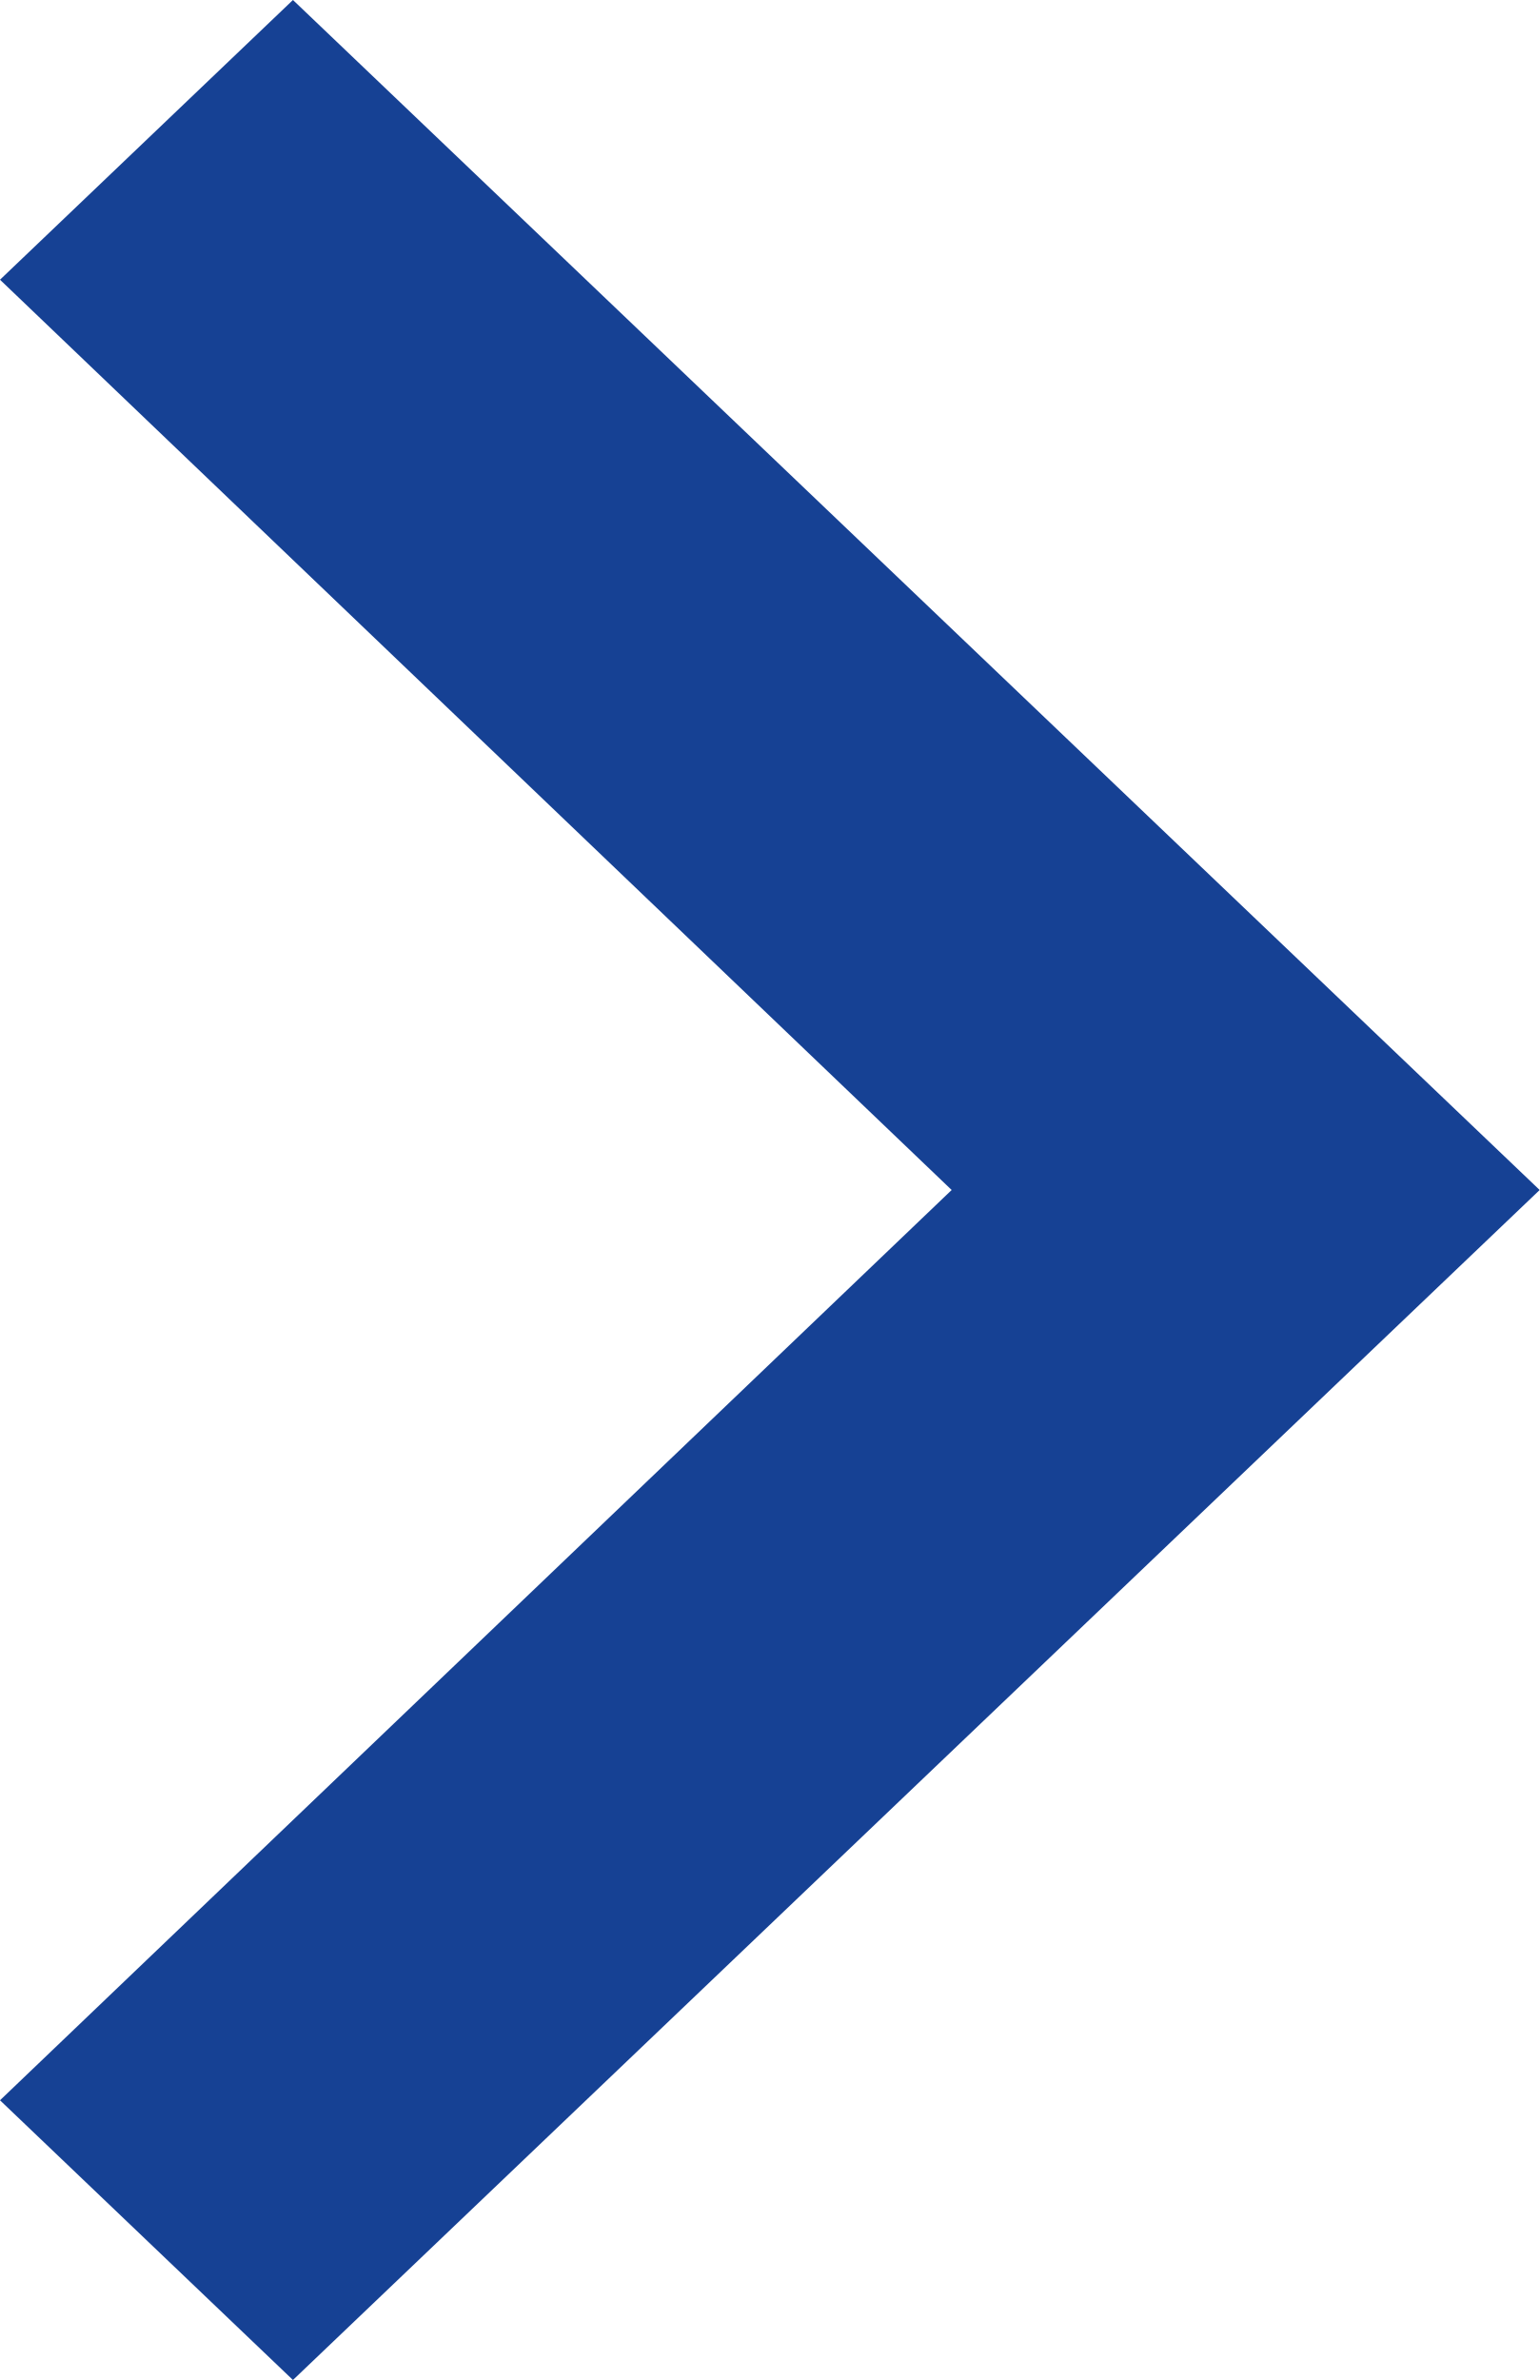
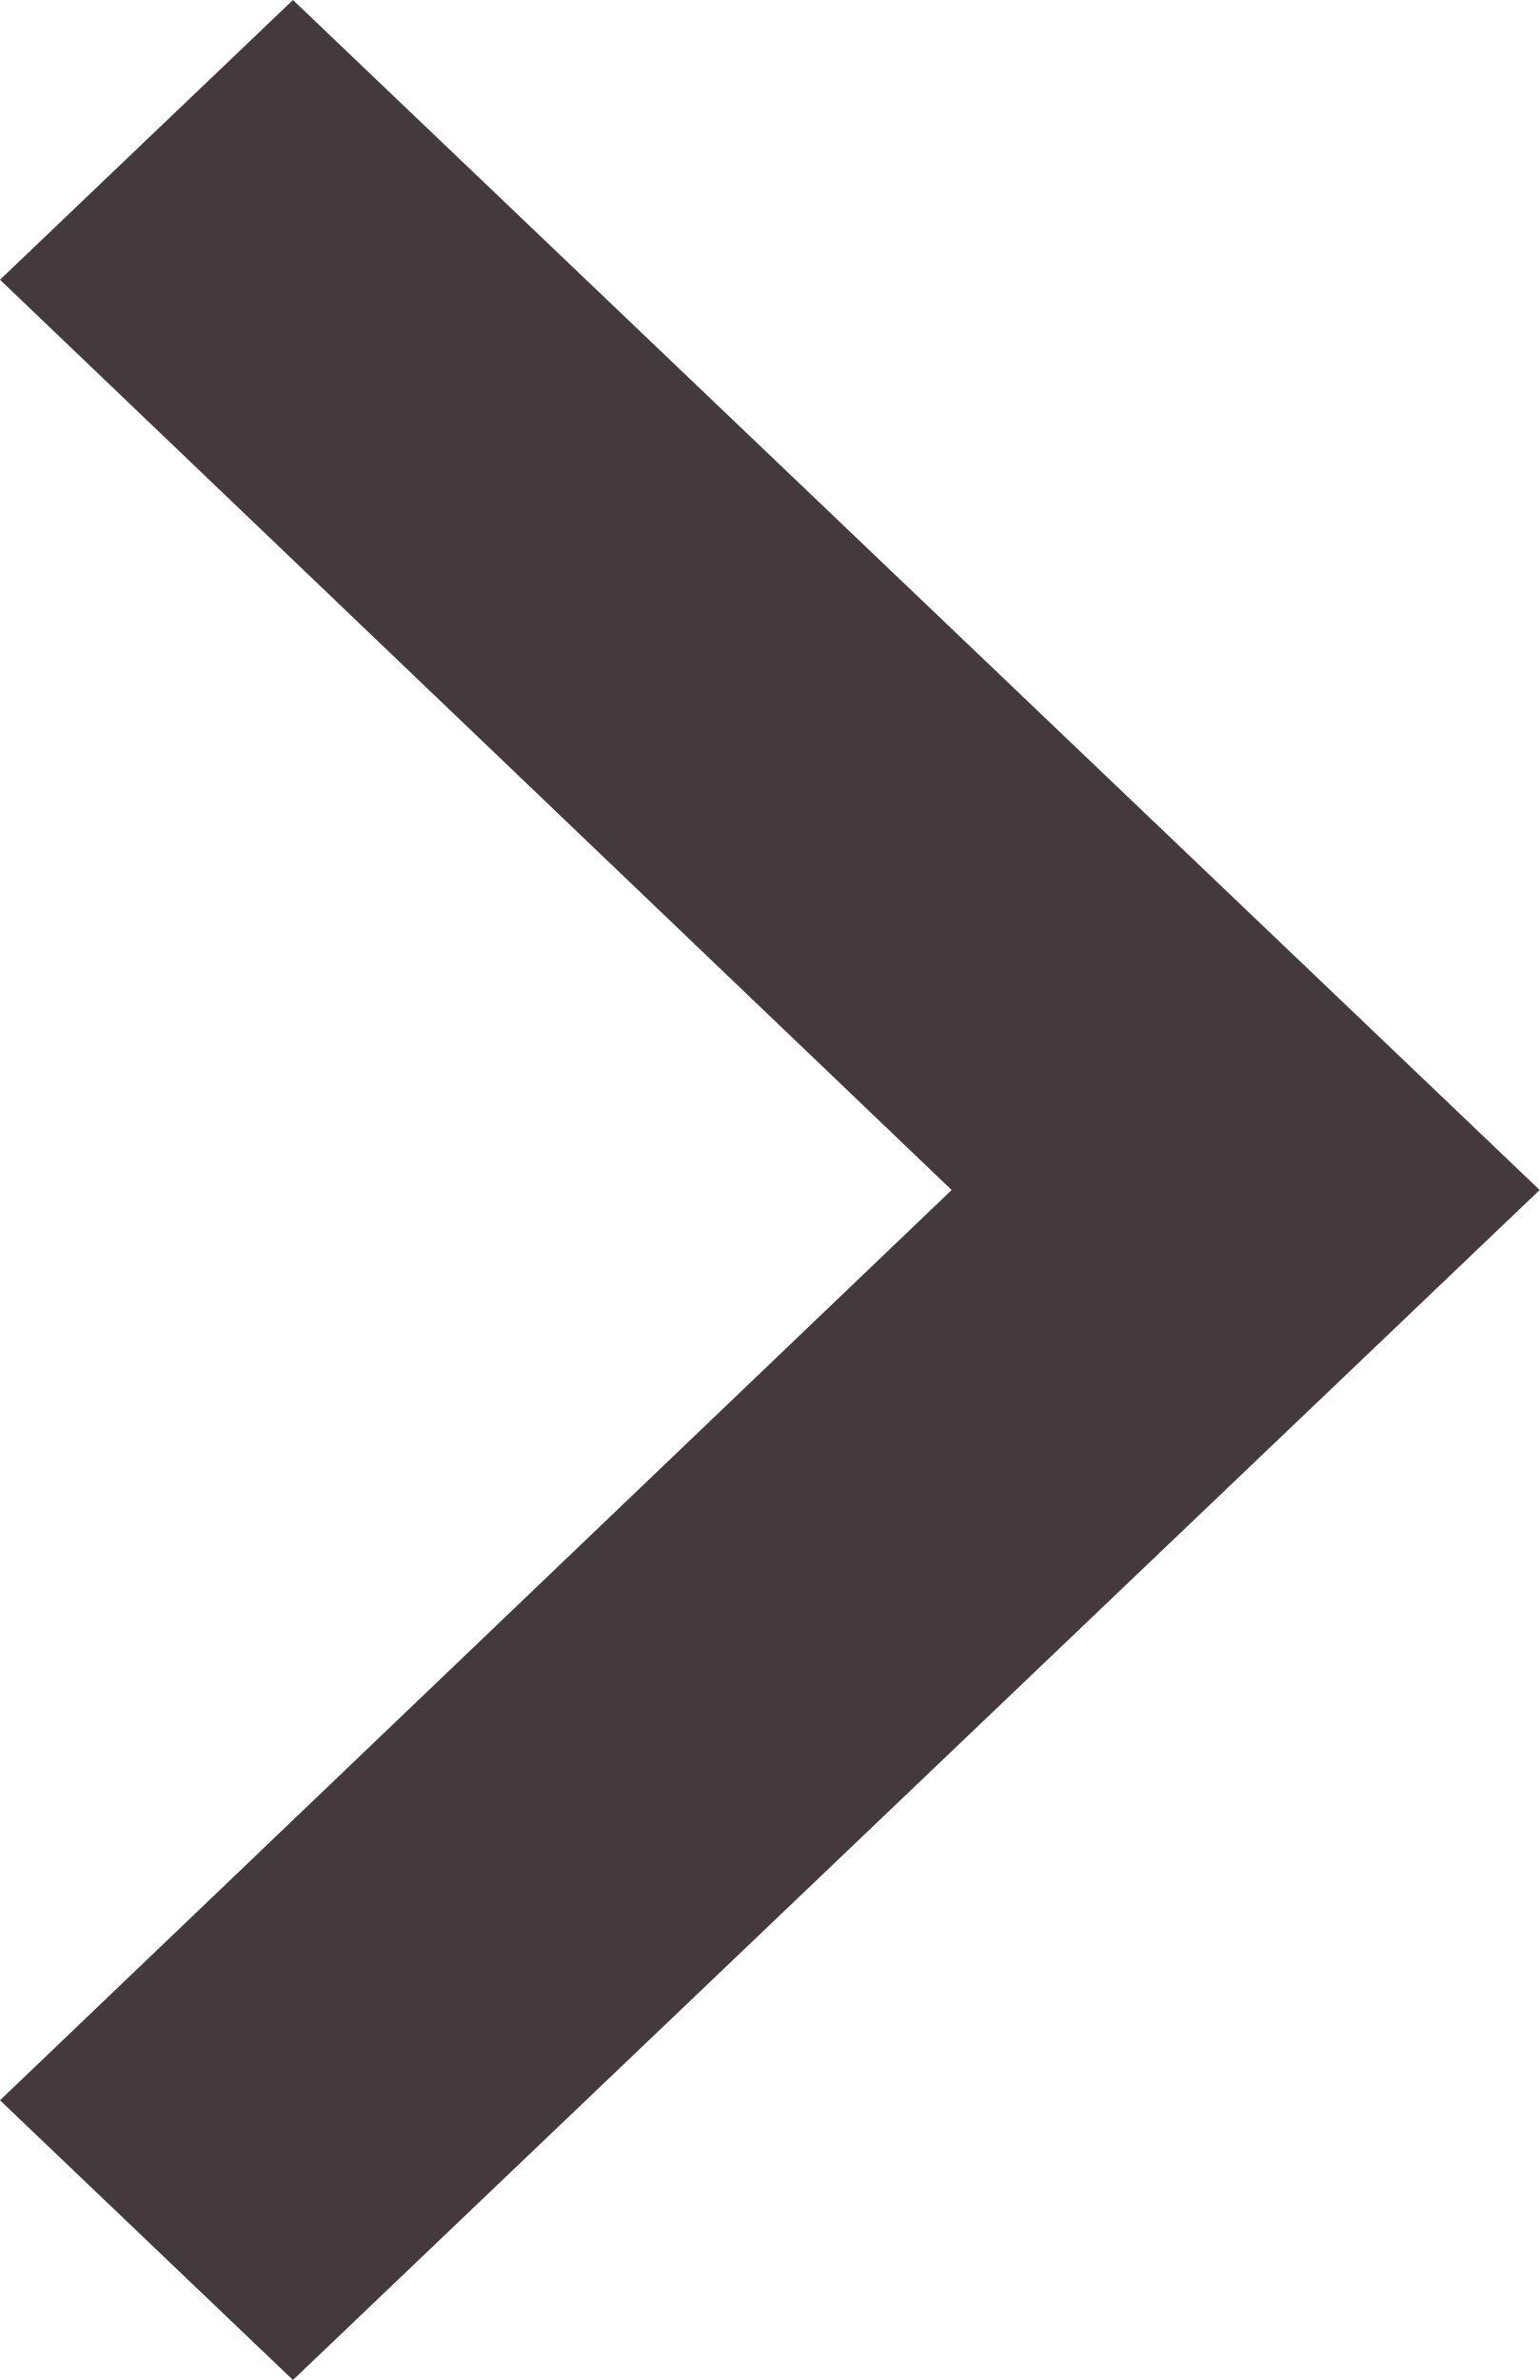
<svg xmlns="http://www.w3.org/2000/svg" width="11px" height="17px" viewBox="0 0 11 17" version="1.1">
  <defs />
  <g id="Symbols" stroke="none" stroke-width="1" fill="none" fill-rule="evenodd">
-     <g id="content/slider" transform="translate(-1368, -392)" fill="#164194" fill-rule="nonzero">
+     <g id="content/slider" transform="translate(-1368, -392)" fill="#44393C" fill-rule="nonzero">
      <g id="Group-2">
        <g id="Group-5" transform="translate(1350, 377)">
          <g id="baseline-chevron_right-24px" transform="translate(18, 15)">
            <polygon id="Shape" points="2.093 0 0 1.998 6.799 8.5 0 15.002 2.093 17 11 8.5" />
          </g>
        </g>
      </g>
    </g>
  </g>
</svg>
